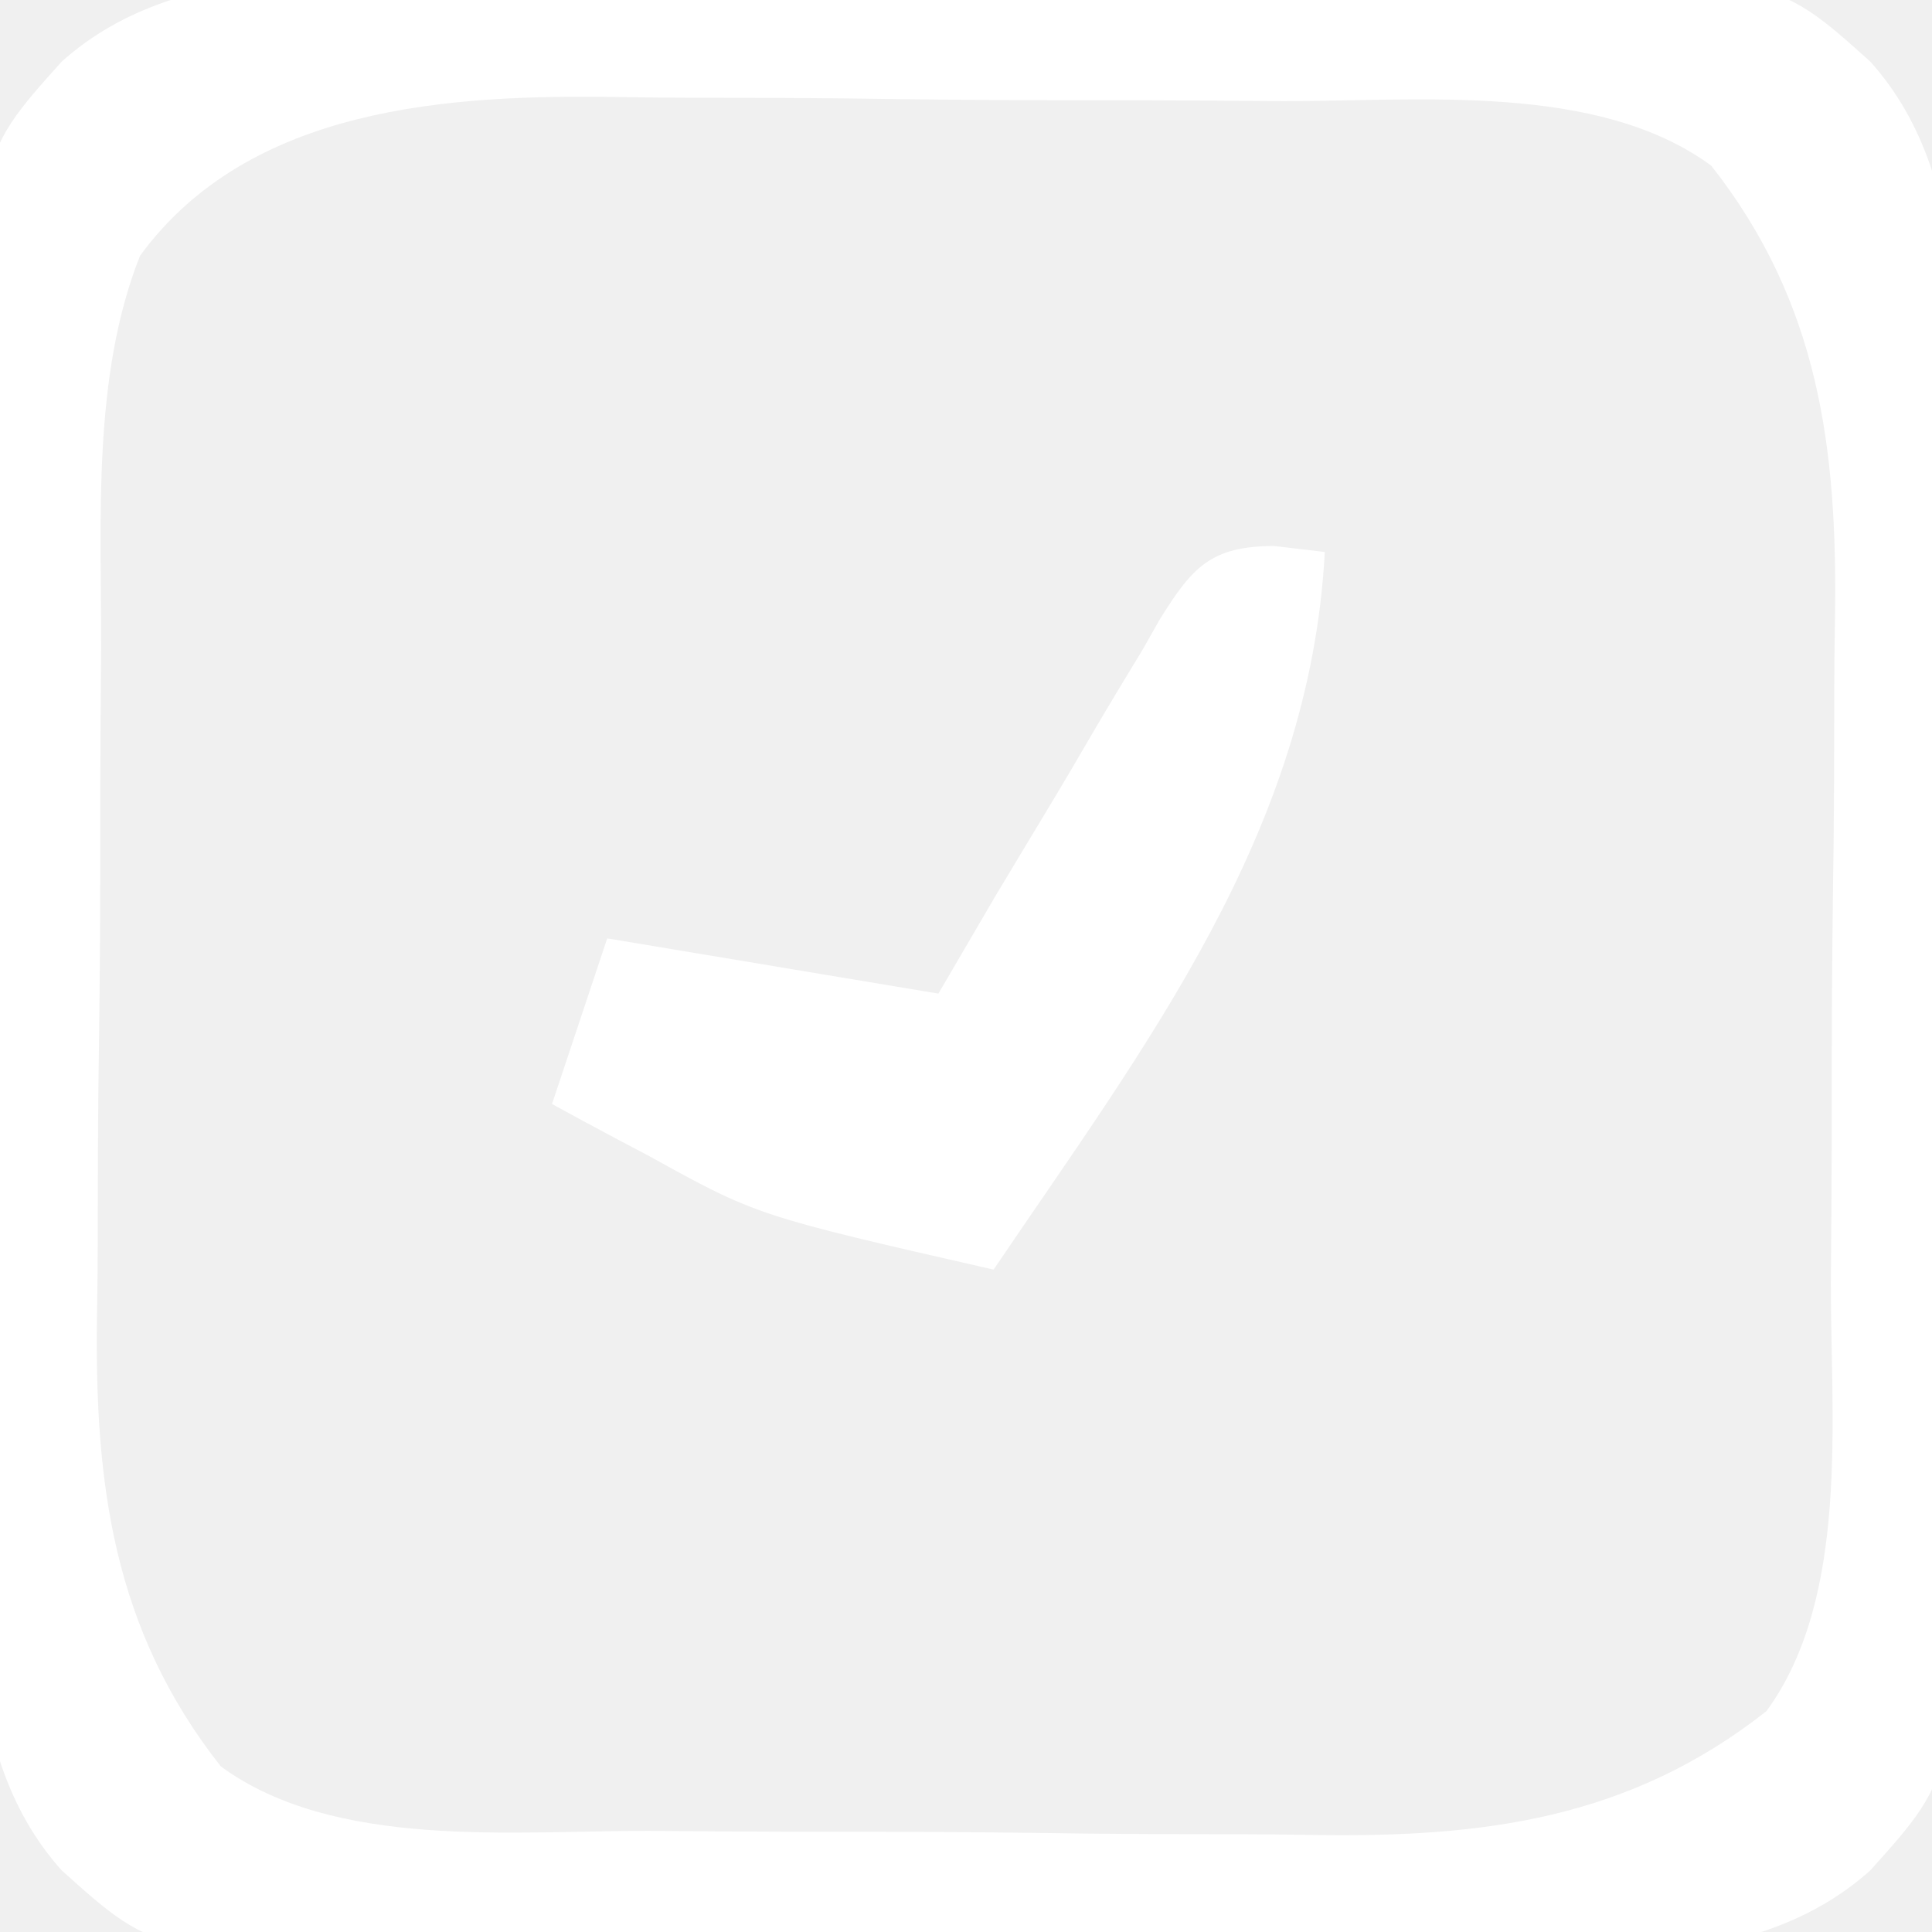
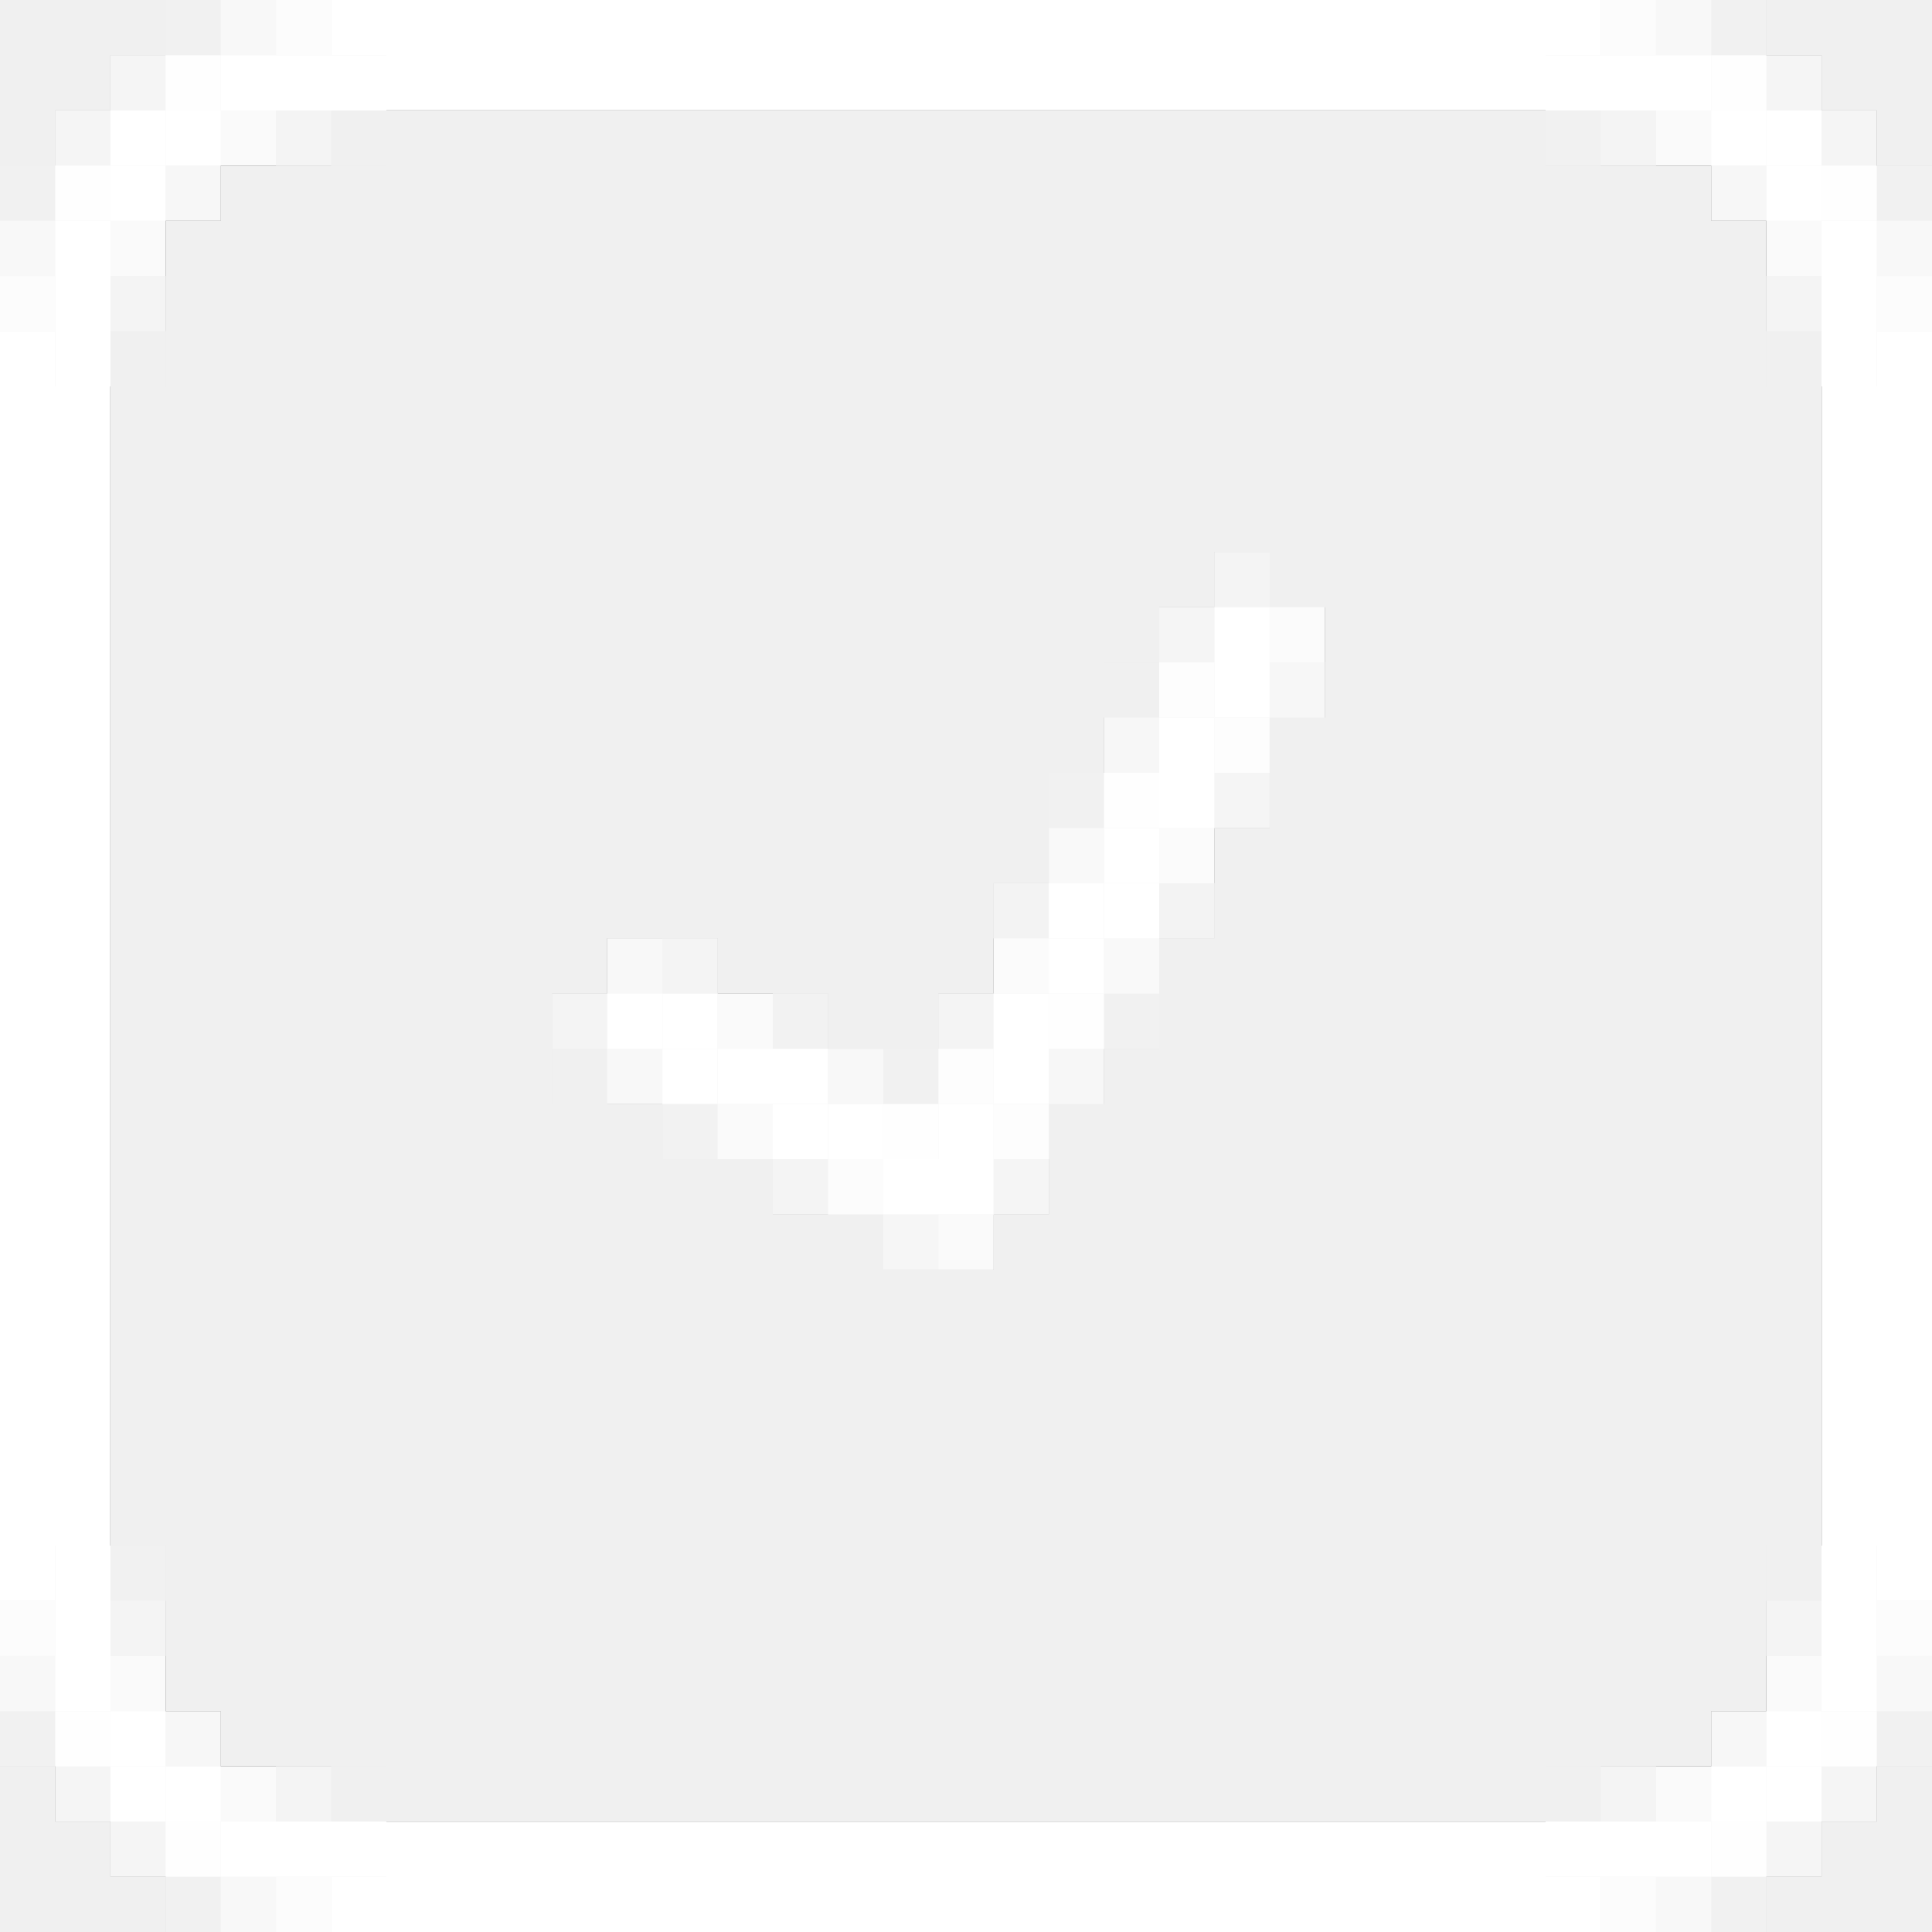
- <svg xmlns="http://www.w3.org/2000/svg" viewBox="0 0 35 35" version="1.1" width="35" height="35">
-   <path d="M9.531-.398c.639-.002,1.278-.005,1.916-.009c1.335-.005,2.67,.002,4.005,.016c1.535,.016,3.07,.011,4.606-.006c1.487-.015,2.974-.013,4.461-.004c.628,.002,1.257-.001,1.885-.008c5.725-.05,5.725-.05,7.479,1.526c1.983,2.208,1.546,5.662,1.515,8.414c.002,.639,.005,1.278,.009,1.916c.005,1.335-.002,2.67-.016,4.005c-.016,1.535-.011,3.07,.006,4.606c.015,1.487,.013,2.974,.004,4.461c-.002,.628,.001,1.257,.008,1.885c.05,5.725,.05,5.725-1.526,7.479c-2.208,1.983-5.662,1.546-8.414,1.515c-.639,.002-1.278,.005-1.916,.009c-1.335,.005-2.67-.002-4.005-.016c-1.535-.016-3.07-.011-4.606,.006c-1.487,.015-2.974,.013-4.461,.004c-.628-.002-1.257,.001-1.885,.008c-5.725,.05-5.725,.05-7.479-1.526C-.866,31.675-.429,28.221-.398,25.469c-.002-.639-.005-1.278-.009-1.916c-.005-1.335,.002-2.67,.016-4.005c.016-1.535,.011-3.07-.006-4.606c-.015-1.487-.013-2.974-.004-4.461c.002-.628-.001-1.257-.008-1.885c-.05-5.725-.05-5.725,1.526-7.479C3.325-.866,6.779-.429,9.531-.398ZM2.537,4.633c-.869,2.186-.701,4.793-.705,7.113c-.003,.457-.007,.914-.01,1.371c-.006,.954-.008,1.908-.007,2.862c0,1.211-.014,2.422-.031,3.634c-.011,.943-.013,1.885-.013,2.828c-.001,.447-.005,.893-.013,1.339C1.709,26.862,2.041,29.511,4,32c2.063,1.51,5.291,1.164,7.746,1.168c.457,.003,.914,.007,1.371,.01c.954,.006,1.908,.008,2.862,.007c1.211,0,2.422,.014,3.634,.031c.943,.011,1.885,.013,2.828,.013c.447,.001,.893,.005,1.339,.013c3.082,.049,5.731-.283,8.22-2.242c1.51-2.063,1.164-5.291,1.168-7.746c.003-.457,.007-.914,.01-1.371c.006-.954,.008-1.908,.007-2.862c0-1.211,.014-2.422,.031-3.634c.011-.943,.013-1.885,.013-2.828c.001-.447,.005-.893,.013-1.339C33.291,8.138,32.959,5.489,31,3c-2.063-1.51-5.291-1.164-7.746-1.168c-.457-.003-.914-.007-1.371-.01c-.954-.006-1.908-.008-2.862-.007c-1.211,0-2.422-.014-3.634-.031c-.943-.011-1.885-.013-2.828-.013c-.447-.001-.893-.005-1.339-.013c-3.068-.049-6.699,.163-8.683,2.875Z" fill="#FFFFFF" />
-   <path d="M23.081,9.891c.303,.036,.606,.072,.919,.109c-.269,5.078-3.243,8.925-6,13c-4.289-.978-4.289-.978-6.25-2.062c-.173-.091-.345-.182-.523-.276c-.411-.217-.82-.439-1.227-.662c.33-.99,.66-1.98,1-3c.99,.165,.99,.165,6,1c.338-.577,.675-1.155,1.023-1.75c.333-.557,.668-1.113,1.003-1.668c.232-.386,.461-.774,.687-1.164c.326-.56,.661-1.114,.998-1.668c.099-.175,.198-.35,.3-.53c.588-.943,.92-1.325,2.07-1.329Z" fill="#FFFFFF" />
+ <svg xmlns="http://www.w3.org/2000/svg" viewBox="0 0 35 35" width="35" height="35">
+   <defs>
+     <mask id="spotlight-source-alpha" x="0" y="0" width="35" height="35" maskUnits="userSpaceOnUse" maskContentUnits="userSpaceOnUse" style="mask-type:alpha">
+       <path d="M23,10h1v1h-1Z" fill="#fff" fill-opacity="0.004" />
+       <path d="M15,22h1v1h-1Z" fill="#fff" fill-opacity="0.016" />
+       <path d="M20,12h1v1h-1Z" fill="#fff" fill-opacity="0.02" />
+       <path d="M23,13h1v1h-1ZM19,20h1v1h-1Z" fill="#fff" fill-opacity="0.024" />
+       <path d="M6,2h1v1h-1ZM2,6h1v1h-1ZM32,6h1v1h-1ZM10,19h1v1h-1ZM32,28h1v1h-1ZM6,32h1v1h-1ZM28,32h1v1h-1Z" fill="#fff" fill-opacity="0.035" />
+       <path d="M2,28h1v1h-1Z" fill="#fff" fill-opacity="0.047" />
+       <path d="M28,2h1v1h-1Z" fill="#fff" fill-opacity="0.051" />
+       <path d="M16,19h1v1h-1Z" fill="#fff" fill-opacity="0.059" />
+       <path d="M19,14h1v1h-1Z" fill="#fff" fill-opacity="0.078" />
+       <path d="M20,18h1v1h-1Z" fill="#fff" fill-opacity="0.082" />
+       <path d="M3,0h1v1h-1ZM31,0h1v1h-1ZM0,3h1v1h-1ZM34,3h1v1h-1ZM0,31h1v1h-1ZM34,31h1v1h-1ZM3,34h1v1h-1ZM31,34h1v1h-1Z" fill="#fff" fill-opacity="0.098" />
+       <path d="M12,20h1v1h-1Z" fill="#fff" fill-opacity="0.122" />
+       <path d="M14,18h1v1h-1Z" fill="#fff" fill-opacity="0.129" />
+       <path d="M18,16h1v1h-1Z" fill="#fff" fill-opacity="0.169" />
+       <path d="M21,16h1v1h-1Z" fill="#fff" fill-opacity="0.176" />
+       <path d="M32,29h1v1h-1ZM5,32h1v1h-1ZM29,32h1v1h-1Z" fill="#fff" fill-opacity="0.239" />
+       <path d="M2,5h1v1h-1ZM32,5h1v1h-1ZM2,29h1v1h-1Z" fill="#fff" fill-opacity="0.243" />
+       <path d="M5,2h1v1h-1ZM29,2h1v1h-1ZM10,18h1v1h-1ZM14,21h1v1h-1Z" fill="#fff" fill-opacity="0.255" />
+       <path d="M12,17h1v1h-1Z" fill="#fff" fill-opacity="0.267" />
+       <path d="M22,10h1v1h-1Z" fill="#fff" fill-opacity="0.278" />
+       <path d="M17,18h1v1h-1Z" fill="#fff" fill-opacity="0.294" />
+       <path d="M21,11h1v1h-1ZM22,14h1v1h-1Z" fill="#fff" fill-opacity="0.306" />
+       <path d="M18,21h1v1h-1Z" fill="#fff" fill-opacity="0.318" />
+       <path d="M32,1h1v1h-1Z" fill="#fff" fill-opacity="0.322" />
+       <path d="M2,1h1v1h-1Z" fill="#fff" fill-opacity="0.325" />
+       <path d="M1,2h1v1h-1Z" fill="#fff" fill-opacity="0.341" />
+       <path d="M33,2h1v1h-1Z" fill="#fff" fill-opacity="0.345" />
+       <path d="M1,32h1v1h-1ZM33,32h1v1h-1ZM2,33h1v1h-1ZM32,33h1v1h-1Z" fill="#fff" fill-opacity="0.349" />
+       <path d="M16,22h1v1h-1Z" fill="#fff" fill-opacity="0.424" />
+       <path d="M20,13h1v1h-1Z" fill="#fff" fill-opacity="0.443" />
+       <path d="M23,12h1v1h-1Z" fill="#fff" fill-opacity="0.447" />
+       <path d="M19,19h1v1h-1Z" fill="#fff" fill-opacity="0.455" />
+       <path d="M3,3h1v1h-1ZM31,3h1v1h-1ZM3,31h1v1h-1ZM31,31h1v1h-1Z" fill="#fff" fill-opacity="0.478" />
+       <path d="M11,19h1v1h-1Z" fill="#fff" fill-opacity="0.502" />
+       <path d="M15,19h1v1h-1Z" fill="#fff" fill-opacity="0.51" />
+       <path d="M4,0h1v1h-1ZM30,0h1v1h-1ZM0,4h1v1h-1ZM34,4h1v1h-1ZM0,30h1v1h-1ZM34,30h1v1h-1ZM4,34h1v1h-1ZM30,34h1v1h-1Z" fill="#fff" fill-opacity="0.525" />
+       <path d="M11,17h1v1h-1Z" fill="#fff" fill-opacity="0.553" />
+       <path d="M19,15h1v1h-1Z" fill="#fff" fill-opacity="0.584" />
+       <path d="M20,17h1v1h-1Z" fill="#fff" fill-opacity="0.596" />
+       <path d="M13,20h1v1h-1Z" fill="#fff" fill-opacity="0.671" />
+       <path d="M13,18h1v1h-1ZM17,22h1v1h-1Z" fill="#fff" fill-opacity="0.678" />
+       <path d="M32,30h1v1h-1Z" fill="#fff" fill-opacity="0.686" />
+       <path d="M2,4h1v1h-1ZM32,4h1v1h-1ZM2,30h1v1h-1Z" fill="#fff" fill-opacity="0.69" />
+       <path d="M4,2h1v1h-1ZM30,2h1v1h-1ZM4,32h1v1h-1ZM30,32h1v1h-1Z" fill="#fff" fill-opacity="0.698" />
+       <path d="M23,11h1v1h-1Z" fill="#fff" fill-opacity="0.71" />
+       <path d="M18,17h1v1h-1Z" fill="#fff" fill-opacity="0.722" />
+       <path d="M21,15h1v1h-1Z" fill="#fff" fill-opacity="0.737" />
+       <path d="M5,0h1v1h-1ZM0,5h1v1h-1ZM34,5h1v1h-1ZM15,21h1v1h-1ZM0,29h1v1h-1ZM34,29h1v1h-1Z" fill="#fff" fill-opacity="0.824" />
+       <path d="M29,0h1v1h-1ZM5,34h1v1h-1ZM29,34h1v1h-1Z" fill="#fff" fill-opacity="0.827" />
+       <path d="M17,19h1v1h-1Z" fill="#fff" fill-opacity="0.843" />
+       <path d="M21,12h1v1h-1ZM22,13h1v1h-1Z" fill="#fff" fill-opacity="0.851" />
+       <path d="M18,20h1v1h-1Z" fill="#fff" fill-opacity="0.859" />
+       <path d="M20,14h1v1h-1Z" fill="#fff" fill-opacity="0.933" />
+       <path d="M19,18h1v1h-1Z" fill="#fff" fill-opacity="0.941" />
+       <path d="M3,1h1v1h-1ZM31,1h1v1h-1ZM1,3h1v1h-1ZM33,3h1v1h-1Z" fill="#fff" fill-opacity="0.945" />
+       <path d="M16,20h1v1h-1ZM1,31h1v1h-1ZM33,31h1v1h-1ZM3,33h1v1h-1ZM31,33h1v1h-1Z" fill="#fff" fill-opacity="0.949" />
+       <path d="M12,19h1v1h-1ZM14,19h1v1h-1Z" fill="#fff" fill-opacity="0.965" />
+       <path d="M6,0h1v1h-1ZM28,0h1v1h-1ZM0,6h1v1h-1ZM34,6h1v1h-1ZM0,28h1v1h-1ZM34,28h1v1h-1ZM6,34h1v1h-1ZM28,34h1v1h-1Z" fill="#fff" fill-opacity="0.969" />
+       <path d="M19,16h1v1h-1Z" fill="#fff" fill-opacity="0.984" />
+       <path d="M20,16h1v1h-1Z" fill="#fff" fill-opacity="0.988" />
+       <path d="M2,2h1v1h-1ZM32,2h1v1h-1ZM2,32h1v1h-1ZM32,32h1v1h-1Z" fill="#fff" fill-opacity="0.992" />
+       <path d="M12,18h1v1h-1ZM14,20h1v1h-1Z" fill="#fff" fill-opacity="0.996" />
+       <path d="M7,0h21v1h-21ZM4,1h27v1h-27ZM3,2h1v1h-1ZM31,2h1v1h-1ZM2,3h1v1h-1ZM32,3h1v1h-1ZM1,4h1v1h-1ZM33,4h1v1h-1ZM1,5h1v1h-1ZM33,5h1v1h-1ZM1,6h1v1h-1ZM33,6h1v1h-1ZM0,7h2v1h-2ZM33,7h2v1h-2ZM0,8h2v1h-2ZM33,8h2v1h-2ZM0,9h2v1h-2ZM33,9h2v1h-2ZM0,10h2v1h-2ZM33,10h2v1h-2ZM0,11h2v1h-2ZM22,11h1v1h-1ZM33,11h2v1h-2ZM0,12h2v1h-2ZM22,12h1v1h-1ZM33,12h2v1h-2ZM0,13h2v1h-2ZM21,13h1v1h-1ZM33,13h2v1h-2ZM0,14h2v1h-2ZM21,14h1v1h-1ZM33,14h2v1h-2ZM0,15h2v1h-2ZM20,15h1v1h-1ZM33,15h2v1h-2ZM0,16h2v1h-2ZM33,16h2v1h-2ZM0,17h2v1h-2ZM19,17h1v1h-1ZM33,17h2v1h-2ZM0,18h2v1h-2ZM11,18h1v1h-1ZM18,18h1v1h-1ZM33,18h2v1h-2ZM0,19h2v1h-2ZM13,19h1v1h-1ZM18,19h1v1h-1ZM33,19h2v1h-2ZM0,20h2v1h-2ZM15,20h1v1h-1ZM17,20h1v1h-1ZM33,20h2v1h-2ZM0,21h2v1h-2ZM16,21h2v1h-2ZM33,21h2v1h-2ZM0,22h2v1h-2ZM33,22h2v1h-2ZM0,23h2v1h-2ZM33,23h2v1h-2ZM0,24h2v1h-2ZM33,24h2v1h-2ZM0,25h2v1h-2ZM33,25h2v1h-2ZM0,26h2v1h-2ZM33,26h2v1h-2ZM0,27h2v1h-2ZM33,27h2v1h-2ZM1,28h1v1h-1ZM33,28h1v1h-1ZM1,29h1v1h-1ZM33,29h1v1h-1ZM1,30h1v1h-1ZM33,30h1v1h-1ZM2,31h1v1h-1ZM32,31h1v1h-1ZM3,32h1v1h-1ZM31,32h1v1h-1ZM4,33h27v1h-27ZM7,34h21v1h-21Z" fill="#fff" fill-opacity="1" />
+     </mask>
+   </defs>
+   <g mask="url(#spotlight-source-alpha)">
+     <path d="M0,3L1,3L1,2L2,2L2,1L3,1L3,0L2,0L1,0L0,0L0,1L0,2L0,3Z" fill="#000000" />
+     <path d="M32,0L31,0L30,0L29,0L28,0L27,0L26,0L25,0L24,0L23,0L22,0L21,0L20,0L19,0L18,0L17,0L16,0L15,0L14,0L13,0L12,0L11,0L10,0L9,0L8,0L7,0L6,0L5,0L4,0L3,0L3,1L2,1L2,2L1,2L1,3L0,3L0,4L0,5L0,6L0,7L0,8L0,9L0,10L0,11L0,12L0,13L0,14L0,15L0,16L0,17L0,18L0,19L0,20L0,21L0,22L0,23L0,24L0,25L0,26L0,27L0,28L0,29L0,30L0,31L0,32L1,32L1,33L2,33L2,34L3,34L3,35L4,35L5,35L6,35L7,35L8,35L9,35L10,35L11,35L12,35L13,35L14,35L15,35L16,35L17,35L18,35L19,35L20,35L21,35L22,35L23,35L24,35L25,35L26,35L27,35L28,35L29,35L30,35L31,35L32,35L32,34L33,34L33,33L34,33L34,32L35,32L35,31L35,30L35,29L35,28L35,27L35,26L35,25L35,24L35,23L35,22L35,21L35,20L35,19L35,18L35,17L35,16L35,15L35,14L35,13L35,12L35,11L35,10L35,9L35,8L35,7L35,6L35,5L35,4L35,3L34,3L34,2L33,2L33,1L32,1L32,0ZM7,2L8,2L9,2L10,2L11,2L12,2L13,2L14,2L15,2L16,2L17,2L18,2L19,2L20,2L21,2L22,2L23,2L24,2L25,2L26,2L27,2L28,2L28,3L29,3L30,3L31,3L31,4L32,4L32,5L32,6L32,7L33,7L33,8L33,9L33,10L33,11L33,12L33,13L33,14L33,15L33,16L33,17L33,18L33,19L33,20L33,21L33,22L33,23L33,24L33,25L33,26L33,27L33,28L32,28L32,29L32,30L32,31L31,31L31,32L30,32L29,32L28,32L28,33L27,33L26,33L25,33L24,33L23,33L22,33L21,33L20,33L19,33L18,33L17,33L16,33L15,33L14,33L13,33L12,33L11,33L10,33L9,33L8,33L7,33L7,32L6,32L5,32L4,32L4,31L3,31L3,30L3,29L3,28L2,28L2,27L2,26L2,25L2,24L2,23L2,22L2,21L2,20L2,19L2,18L2,17L2,16L2,15L2,14L2,13L2,12L2,11L2,10L2,9L2,8L2,7L3,7L3,6L3,5L3,4L4,4L4,3L5,3L6,3L7,3L7,2Z" fill="#FFFFFF" />
+     <path d="M35,3L35,2L35,1L35,0L34,0L33,0L32,0L32,1L33,1L33,2L34,2L34,3L35,3Z" fill="#000000" />
+     <path d="M7,2L7,3L6,3L5,3L4,3L4,4L3,4L3,5L3,6L3,7L2,7L2,8L2,9L2,10L2,11L2,12L2,13L2,14L2,15L2,16L2,17L2,18L2,19L2,20L2,21L2,22L2,23L2,24L2,25L2,26L2,27L2,28L3,28L3,29L3,30L3,31L4,31L4,32L5,32L6,32L7,32L7,33L8,33L9,33L10,33L11,33L12,33L13,33L14,33L15,33L16,33L17,33L18,33L19,33L20,33L21,33L22,33L23,33L24,33L25,33L26,33L27,33L28,33L28,32L29,32L30,32L31,32L31,31L32,31L32,30L32,29L32,28L33,28L33,27L33,26L33,25L33,24L33,23L33,22L33,21L33,20L33,19L33,18L33,17L33,16L33,15L33,14L33,13L33,12L33,11L33,10L33,9L33,8L33,7L32,7L32,6L32,5L32,4L31,4L31,3L30,3L29,3L28,3L28,2L27,2L26,2L25,2L24,2L23,2L22,2L21,2L20,2L19,2L18,2L17,2L16,2L15,2L14,2L13,2L12,2L11,2L10,2L9,2L8,2L7,2ZM22,10L23,10L24,10L24,11L24,12L24,13L24,14L23,14L23,15L22,15L22,16L22,17L21,17L21,18L21,19L20,19L20,20L20,21L19,21L19,22L18,22L18,23L17,23L16,23L15,23L15,22L14,22L14,21L13,21L12,21L12,20L11,20L10,20L10,19L10,18L11,18L11,17L12,17L13,17L13,18L14,18L15,18L15,19L16,19L17,19L17,18L18,18L18,17L18,16L19,16L19,15L19,14L20,14L20,13L20,12L21,12L21,11L22,11L22,10Z" fill="#000000" />
+     <path d="M22,10L22,11L21,11L21,12L20,12L20,13L20,14L19,14L19,15L19,16L18,16L18,17L18,18L17,18L17,19L16,19L15,19L15,18L14,18L13,18L13,17L12,17L11,17L11,18L10,18L10,19L10,20L11,20L12,20L12,21L13,21L14,21L14,22L15,22L15,23L16,23L17,23L18,23L18,22L19,22L19,21L20,21L20,20L20,19L21,19L21,18L21,17L22,17L22,16L22,15L23,15L23,14L24,14L24,13L24,12L24,11L24,10L23,10L22,10Z" fill="#FFFFFF" />
+     <path d="M3,35L3,34L2,34L2,33L1,33L1,32L0,32L0,33L0,34L0,35L1,35L2,35L3,35Z" fill="#000000" />
+     <path d="M32,35L33,35L34,35L35,35L35,34L35,33L35,32L34,32L34,33L33,33L33,34L32,34L32,35Z" fill="#000000" />
+   </g>
</svg>
